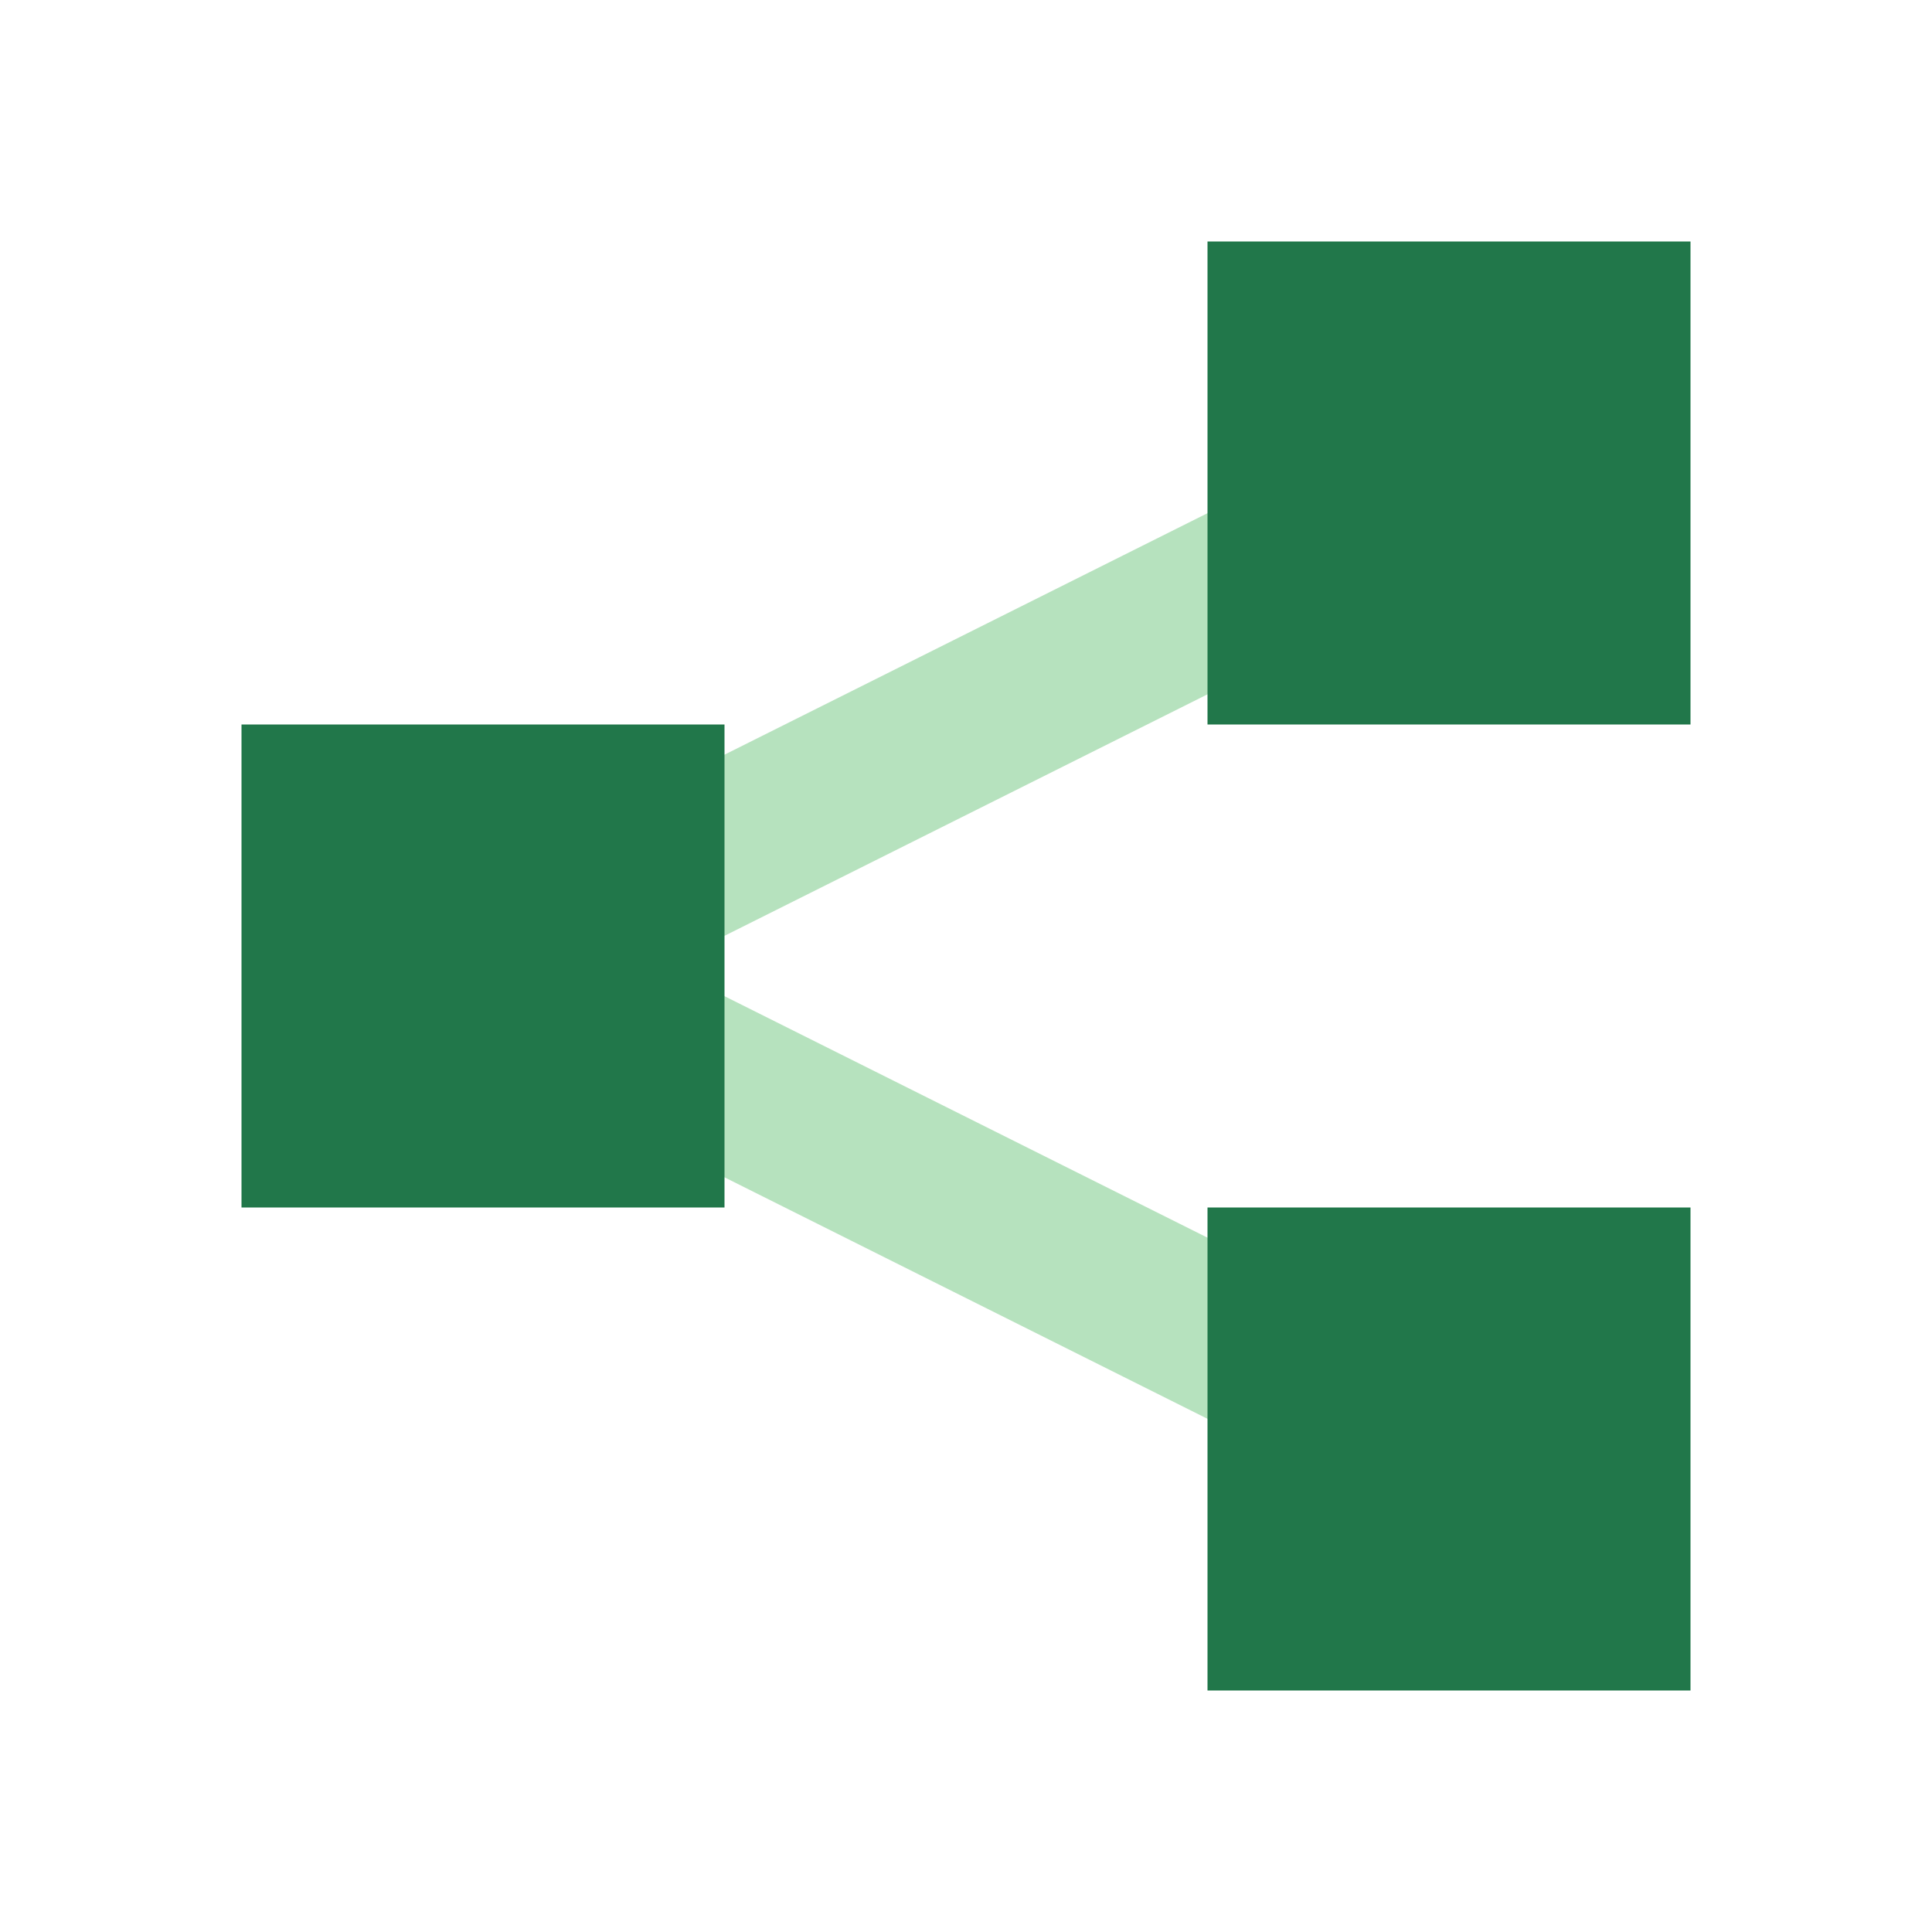
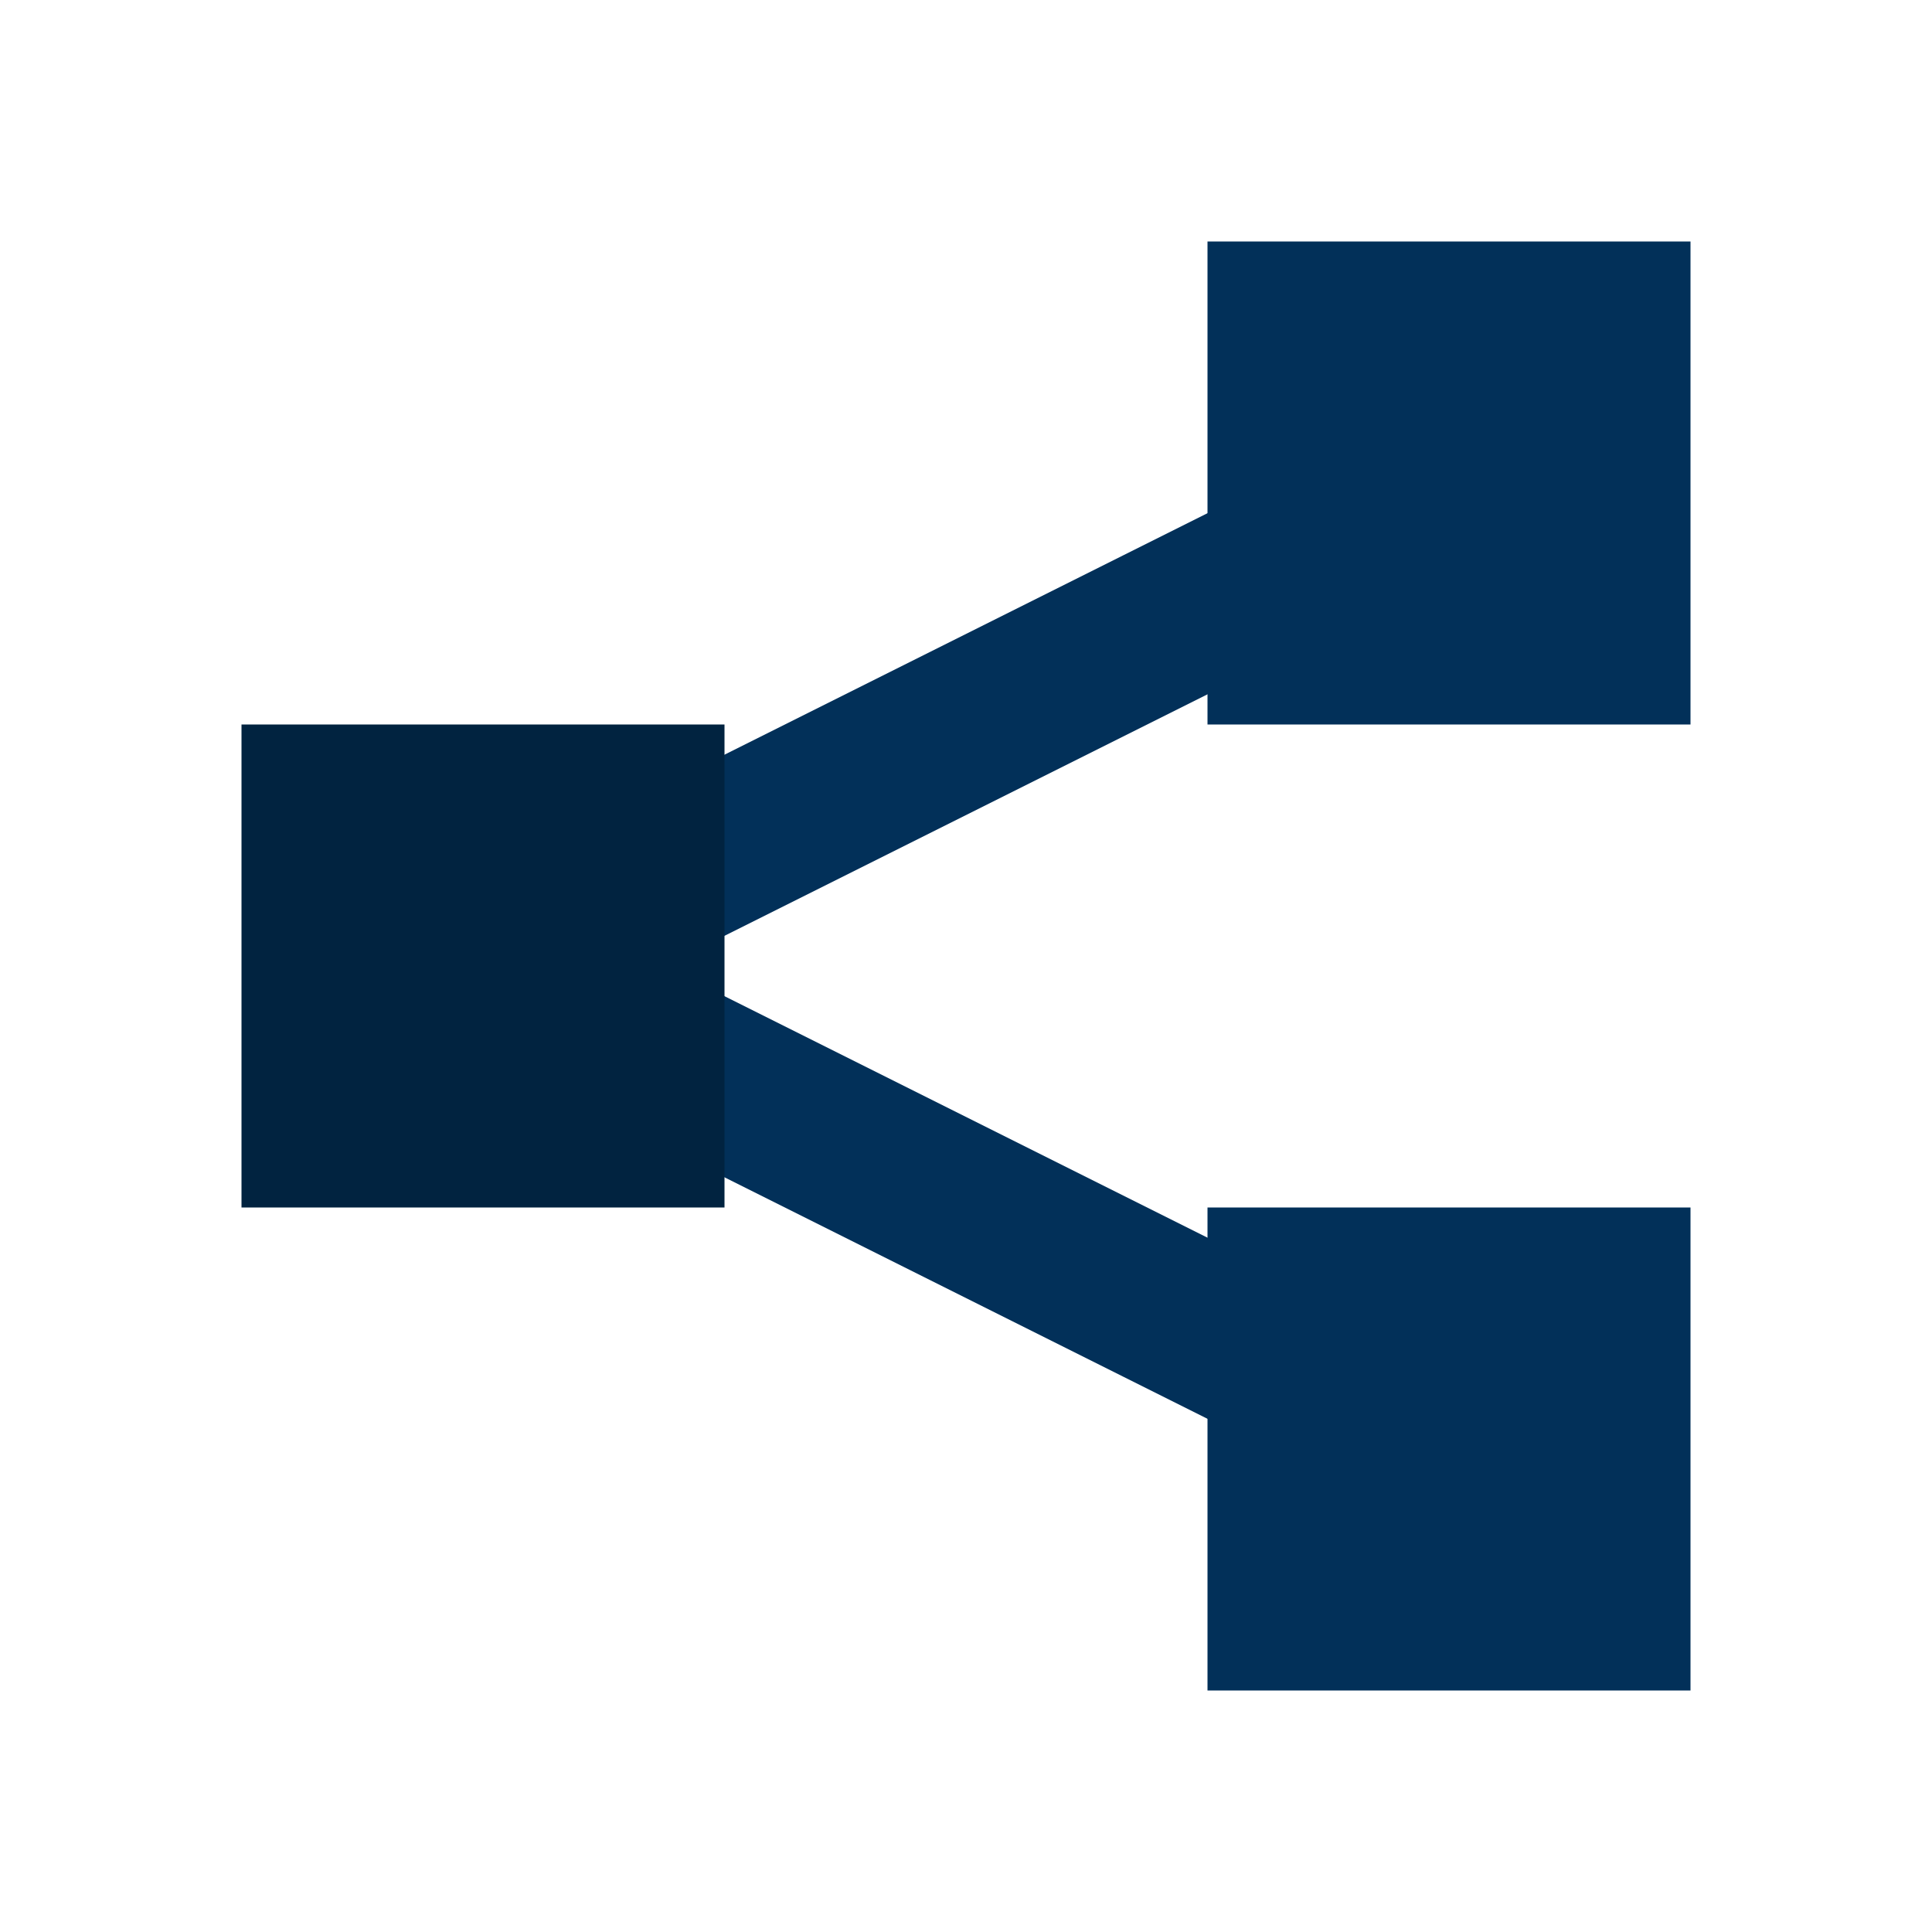
<svg xmlns="http://www.w3.org/2000/svg" width="800px" height="800px" viewBox="0 0 1024 1024" class="icon" version="1.1">
-   <path d="M787.2 294.4l-38.4-76.8L160 512l588.8 294.4 38.4-76.8L352 512z" fill="#B6E2BE" />
-   <path d="M128 384h256v256H128z" fill="#21774A" />
-   <path d="M640 128h256v256H640zM640 640h256v256H640z" fill="#21774A" />
+   <path d="M787.2 294.4l-38.4-76.8L160 512l588.8 294.4 38.4-76.8L352 512z" fill="#023059" />
+   <path d="M128 384h256v256H128z" fill="#012340" />
+   <path d="M640 128h256v256H640zM640 640h256v256H640z" fill="#023059" />
</svg>
